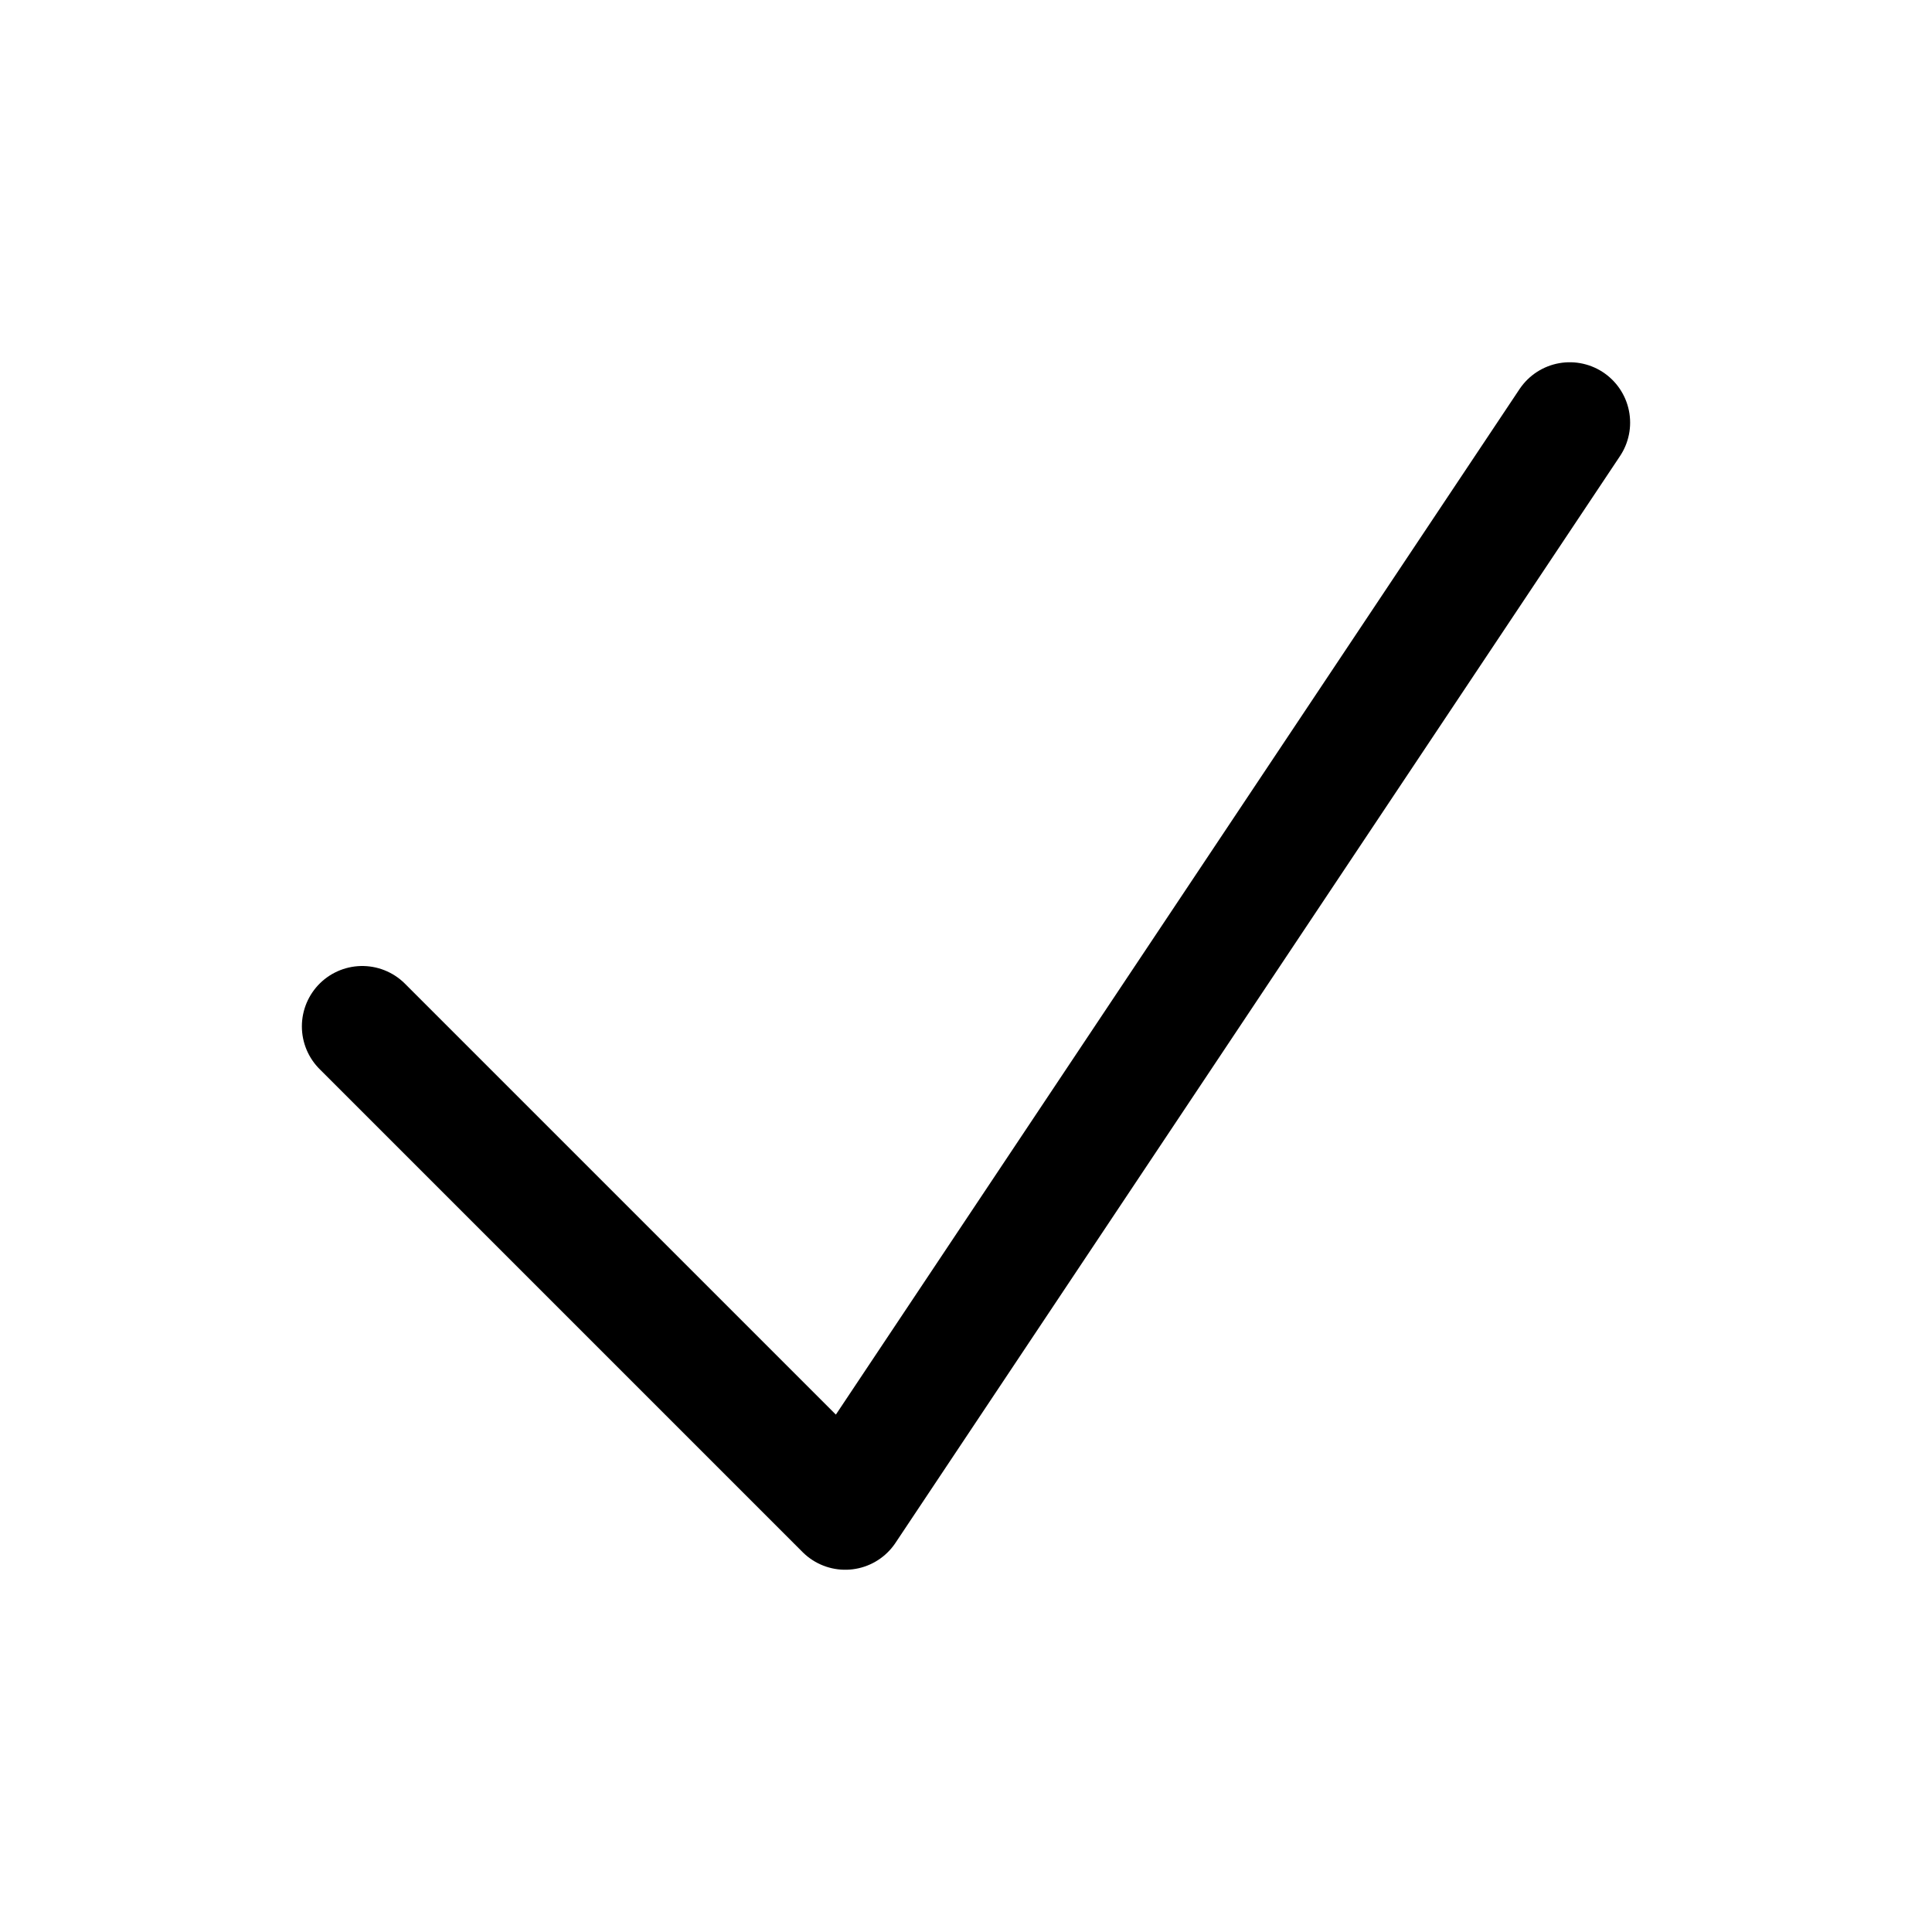
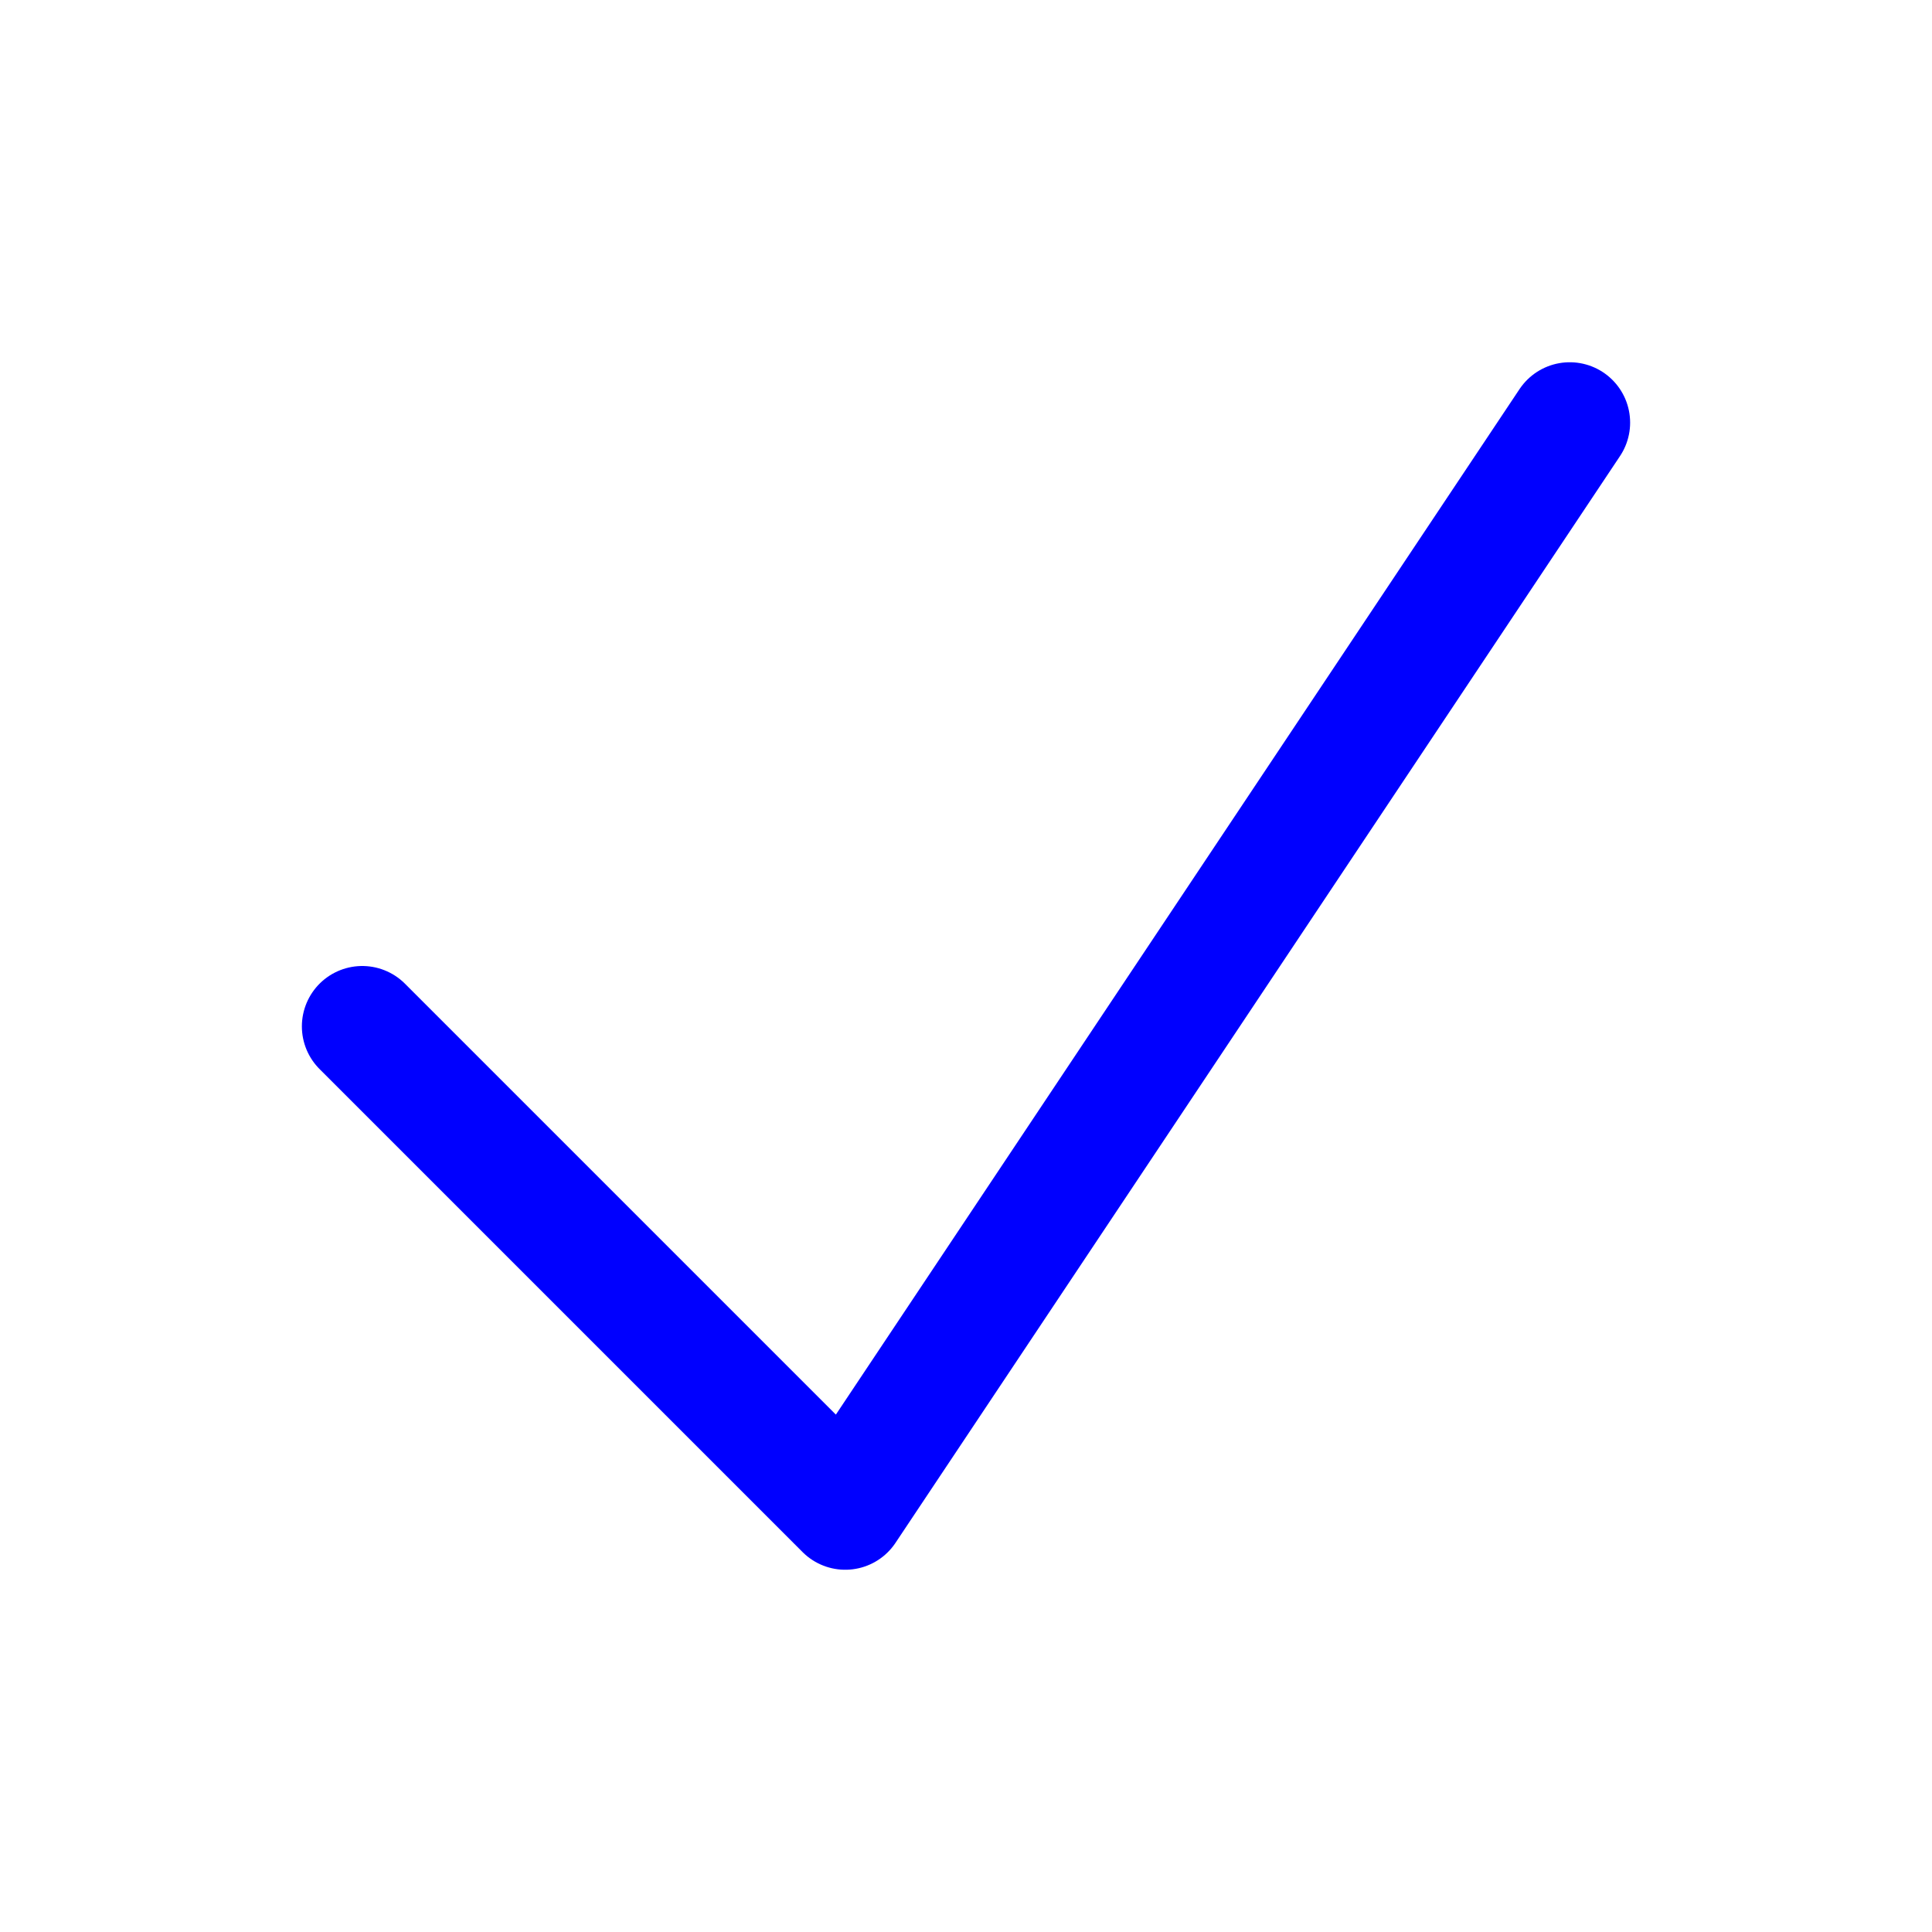
- <svg xmlns="http://www.w3.org/2000/svg" fill="none" viewBox="0 0 24 24" stroke-width="1.5" stroke="currentColor" class="w-6 h-6">
+ <svg xmlns="http://www.w3.org/2000/svg" fill="none" viewBox="0 0 24 24" stroke-width="1.5" stroke="blue" class="w-6 h-6">
  <path stroke-linecap="round" stroke-linejoin="round" d="m4.5 12.75 6 6 9-13.5" />
</svg>
